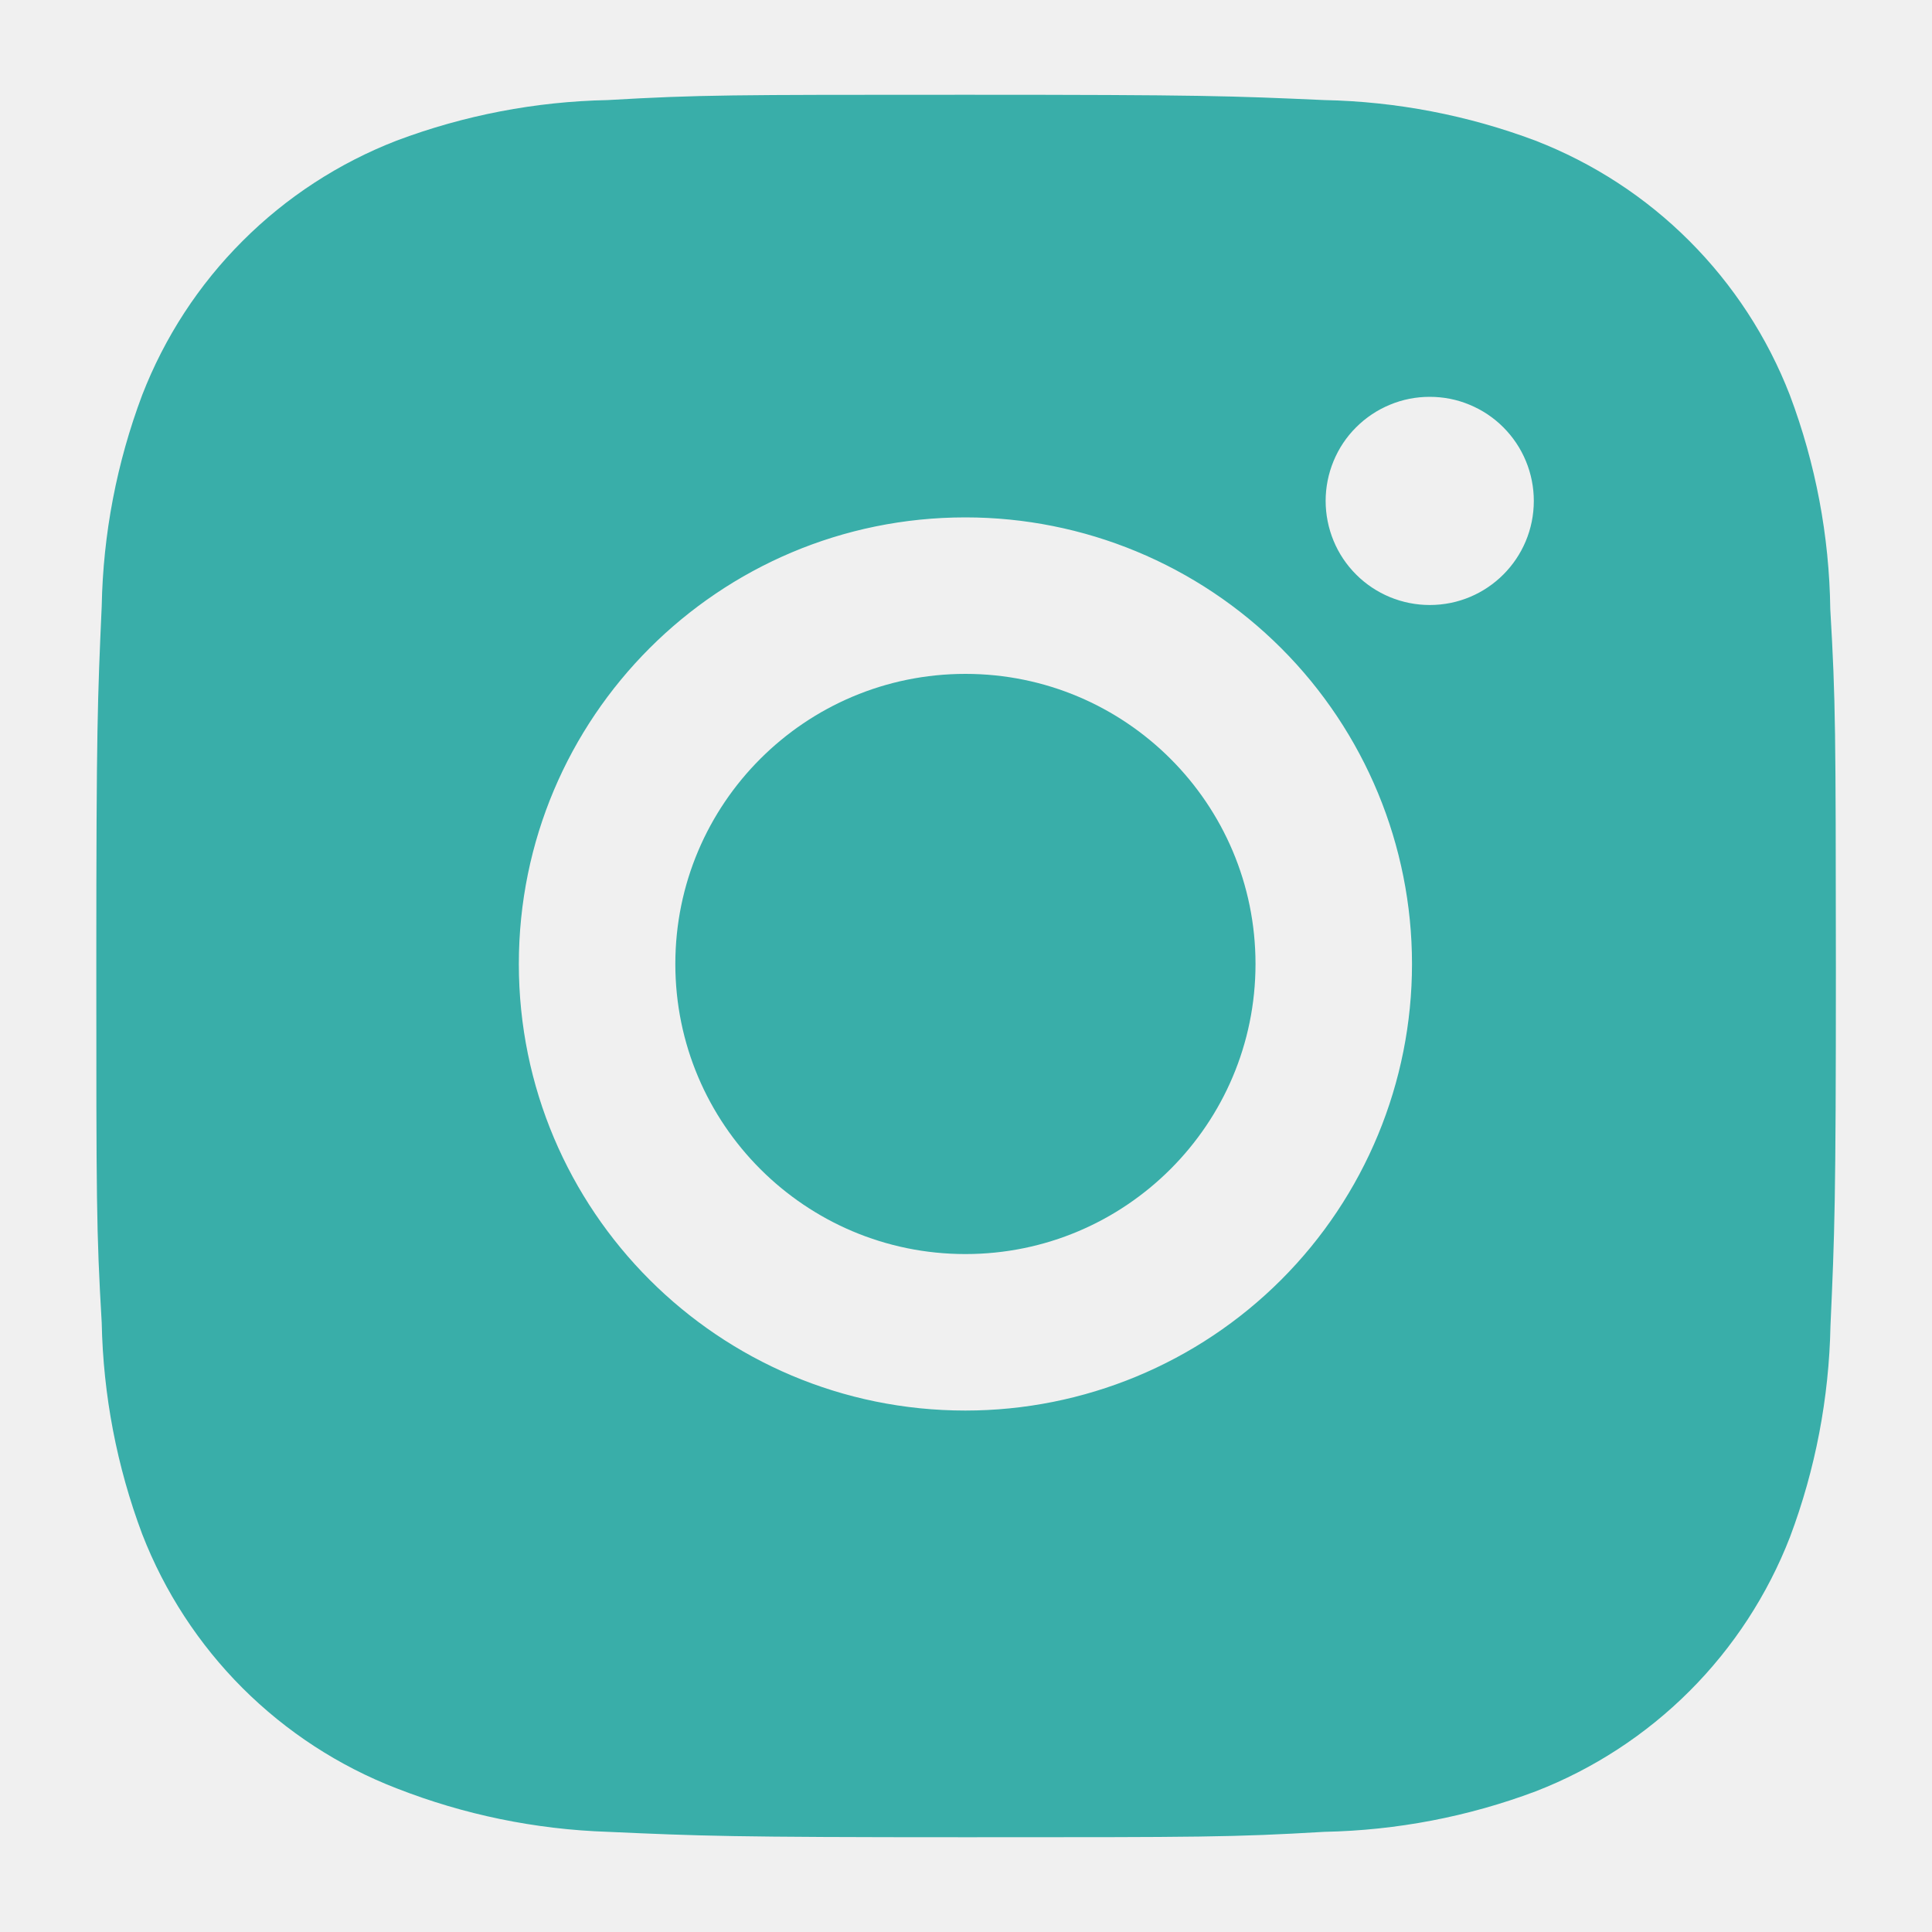
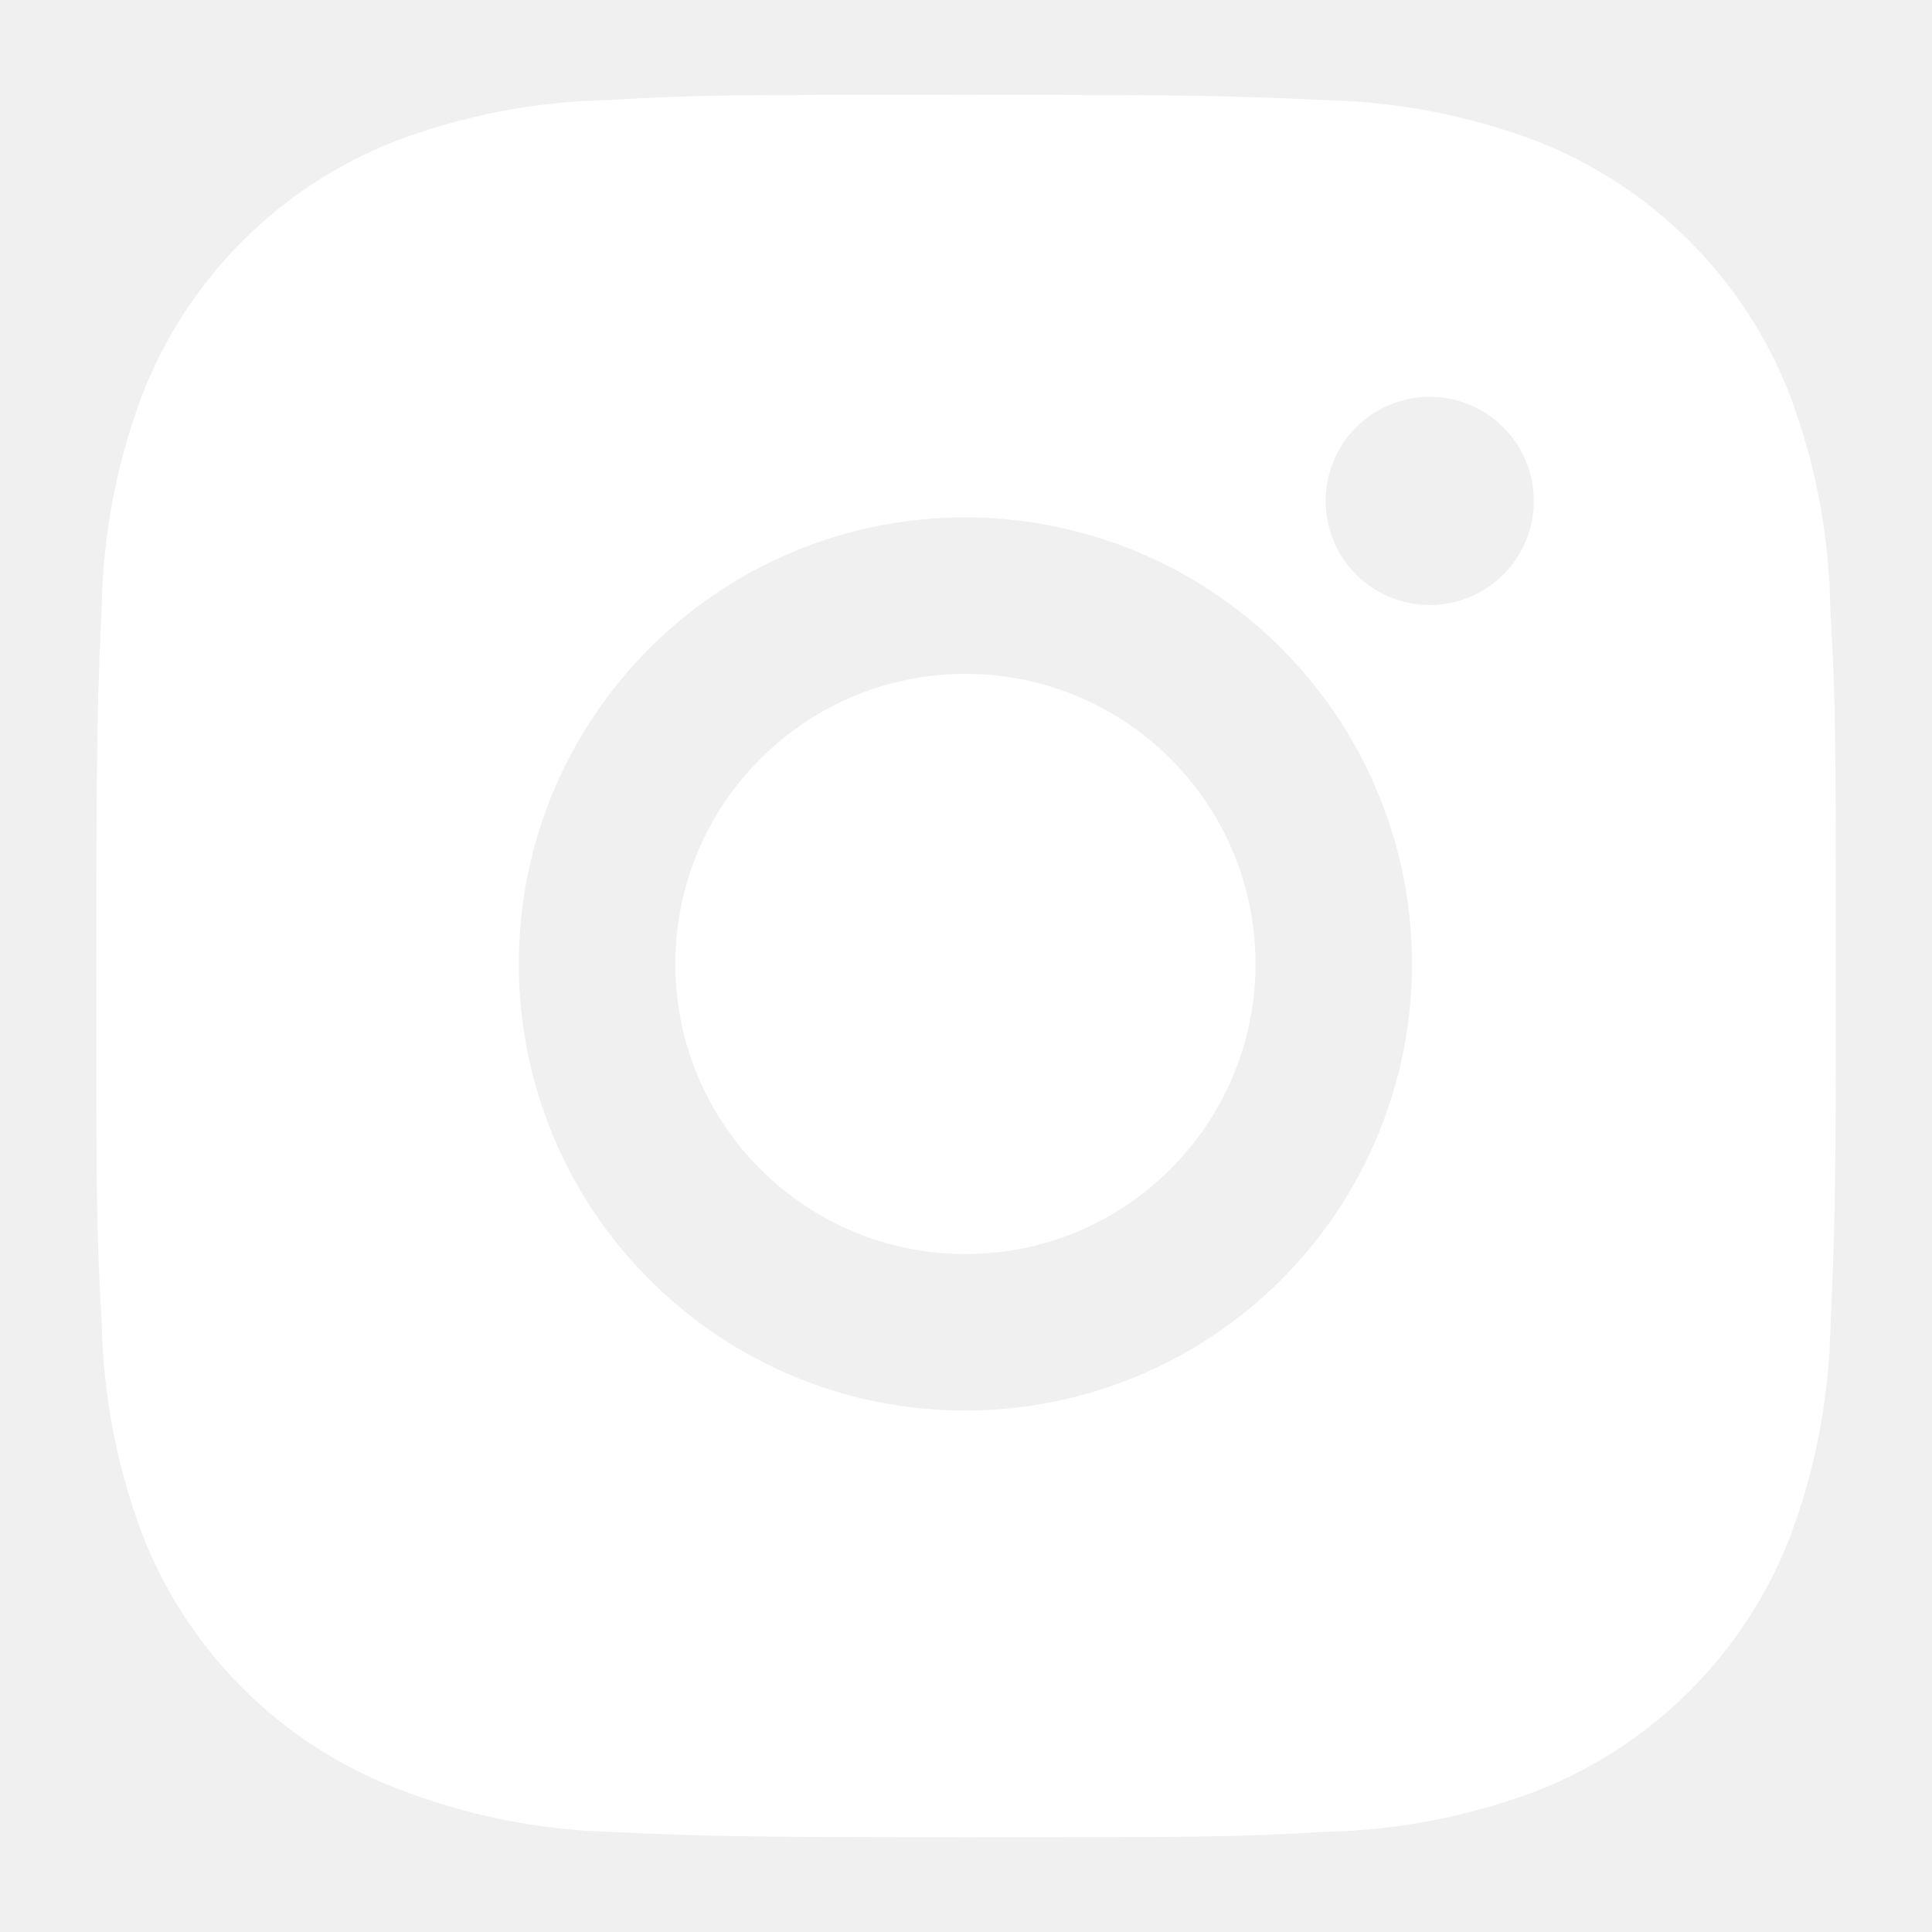
<svg xmlns="http://www.w3.org/2000/svg" width="20" height="20" viewBox="0 0 20 20" fill="none">
-   <path d="M18.947 6.305C18.937 5.548 18.795 4.798 18.528 4.089C18.296 3.491 17.942 2.948 17.489 2.495C17.036 2.041 16.493 1.688 15.895 1.456C15.195 1.193 14.456 1.051 13.709 1.036C12.747 0.993 12.442 0.981 10 0.981C7.558 0.981 7.245 0.981 6.29 1.036C5.543 1.051 4.804 1.193 4.105 1.456C3.507 1.688 2.964 2.041 2.511 2.495C2.057 2.948 1.704 3.491 1.472 4.089C1.209 4.788 1.067 5.527 1.053 6.274C1.01 7.237 0.997 7.542 0.997 9.984C0.997 12.426 0.997 12.738 1.053 13.694C1.068 14.442 1.209 15.18 1.472 15.881C1.704 16.479 2.058 17.022 2.511 17.475C2.965 17.928 3.508 18.282 4.106 18.513C4.803 18.786 5.542 18.938 6.291 18.963C7.254 19.006 7.559 19.019 10.001 19.019C12.443 19.019 12.756 19.019 13.711 18.963C14.458 18.948 15.197 18.807 15.897 18.544C16.495 18.312 17.038 17.958 17.491 17.505C17.944 17.052 18.298 16.509 18.53 15.911C18.793 15.211 18.934 14.473 18.949 13.724C18.992 12.762 19.005 12.457 19.005 10.014C19.003 7.572 19.003 7.262 18.947 6.305V6.305ZM9.994 14.602C7.44 14.602 5.371 12.533 5.371 9.979C5.371 7.425 7.44 5.356 9.994 5.356C11.22 5.356 12.396 5.843 13.263 6.71C14.13 7.577 14.617 8.753 14.617 9.979C14.617 11.205 14.13 12.381 13.263 13.248C12.396 14.115 11.22 14.602 9.994 14.602V14.602ZM14.801 6.263C14.659 6.263 14.519 6.235 14.388 6.181C14.258 6.127 14.139 6.048 14.039 5.948C13.938 5.847 13.859 5.729 13.805 5.598C13.751 5.467 13.723 5.327 13.723 5.185C13.723 5.044 13.751 4.903 13.805 4.773C13.859 4.642 13.938 4.523 14.039 4.423C14.139 4.323 14.257 4.244 14.388 4.19C14.519 4.135 14.659 4.108 14.8 4.108C14.942 4.108 15.082 4.135 15.213 4.19C15.344 4.244 15.462 4.323 15.562 4.423C15.662 4.523 15.742 4.642 15.796 4.773C15.85 4.903 15.878 5.044 15.878 5.185C15.878 5.781 15.396 6.263 14.801 6.263Z" fill="#39AEA9" />
-   <path d="M9.994 12.982C11.652 12.982 12.997 11.637 12.997 9.979C12.997 8.32 11.652 6.976 9.994 6.976C8.336 6.976 6.991 8.32 6.991 9.979C6.991 11.637 8.336 12.982 9.994 12.982Z" fill="#39AEA9" />
+   <path d="M18.947 6.305C18.937 5.548 18.795 4.798 18.528 4.089C18.296 3.491 17.942 2.948 17.489 2.495C17.036 2.041 16.493 1.688 15.895 1.456C15.195 1.193 14.456 1.051 13.709 1.036C12.747 0.993 12.442 0.981 10 0.981C7.558 0.981 7.245 0.981 6.29 1.036C5.543 1.051 4.804 1.193 4.105 1.456C3.507 1.688 2.964 2.041 2.511 2.495C2.057 2.948 1.704 3.491 1.472 4.089C1.209 4.788 1.067 5.527 1.053 6.274C1.01 7.237 0.997 7.542 0.997 9.984C0.997 12.426 0.997 12.738 1.053 13.694C1.068 14.442 1.209 15.18 1.472 15.881C1.704 16.479 2.058 17.022 2.511 17.475C2.965 17.928 3.508 18.282 4.106 18.513C4.803 18.786 5.542 18.938 6.291 18.963C7.254 19.006 7.559 19.019 10.001 19.019C12.443 19.019 12.756 19.019 13.711 18.963C14.458 18.948 15.197 18.807 15.897 18.544C16.495 18.312 17.038 17.958 17.491 17.505C17.944 17.052 18.298 16.509 18.53 15.911C18.793 15.211 18.934 14.473 18.949 13.724C18.992 12.762 19.005 12.457 19.005 10.014C19.003 7.572 19.003 7.262 18.947 6.305V6.305ZM9.994 14.602C7.44 14.602 5.371 12.533 5.371 9.979C5.371 7.425 7.44 5.356 9.994 5.356C11.22 5.356 12.396 5.843 13.263 6.71C14.13 7.577 14.617 8.753 14.617 9.979C14.617 11.205 14.13 12.381 13.263 13.248C12.396 14.115 11.22 14.602 9.994 14.602V14.602ZM14.801 6.263C14.659 6.263 14.519 6.235 14.388 6.181C14.258 6.127 14.139 6.048 14.039 5.948C13.938 5.847 13.859 5.729 13.805 5.598C13.751 5.467 13.723 5.327 13.723 5.185C13.723 5.044 13.751 4.903 13.805 4.773C13.859 4.642 13.938 4.523 14.039 4.423C14.139 4.323 14.257 4.244 14.388 4.19C14.519 4.135 14.659 4.108 14.8 4.108C14.942 4.108 15.082 4.135 15.213 4.19C15.344 4.244 15.462 4.323 15.562 4.423C15.662 4.523 15.742 4.642 15.796 4.773C15.85 4.903 15.878 5.044 15.878 5.185C15.878 5.781 15.396 6.263 14.801 6.263Z" fill="#fff" />
+   <path d="M9.994 12.982C11.652 12.982 12.997 11.637 12.997 9.979C12.997 8.32 11.652 6.976 9.994 6.976C8.336 6.976 6.991 8.32 6.991 9.979C6.991 11.637 8.336 12.982 9.994 12.982Z" fill="#fff" />
</svg>
